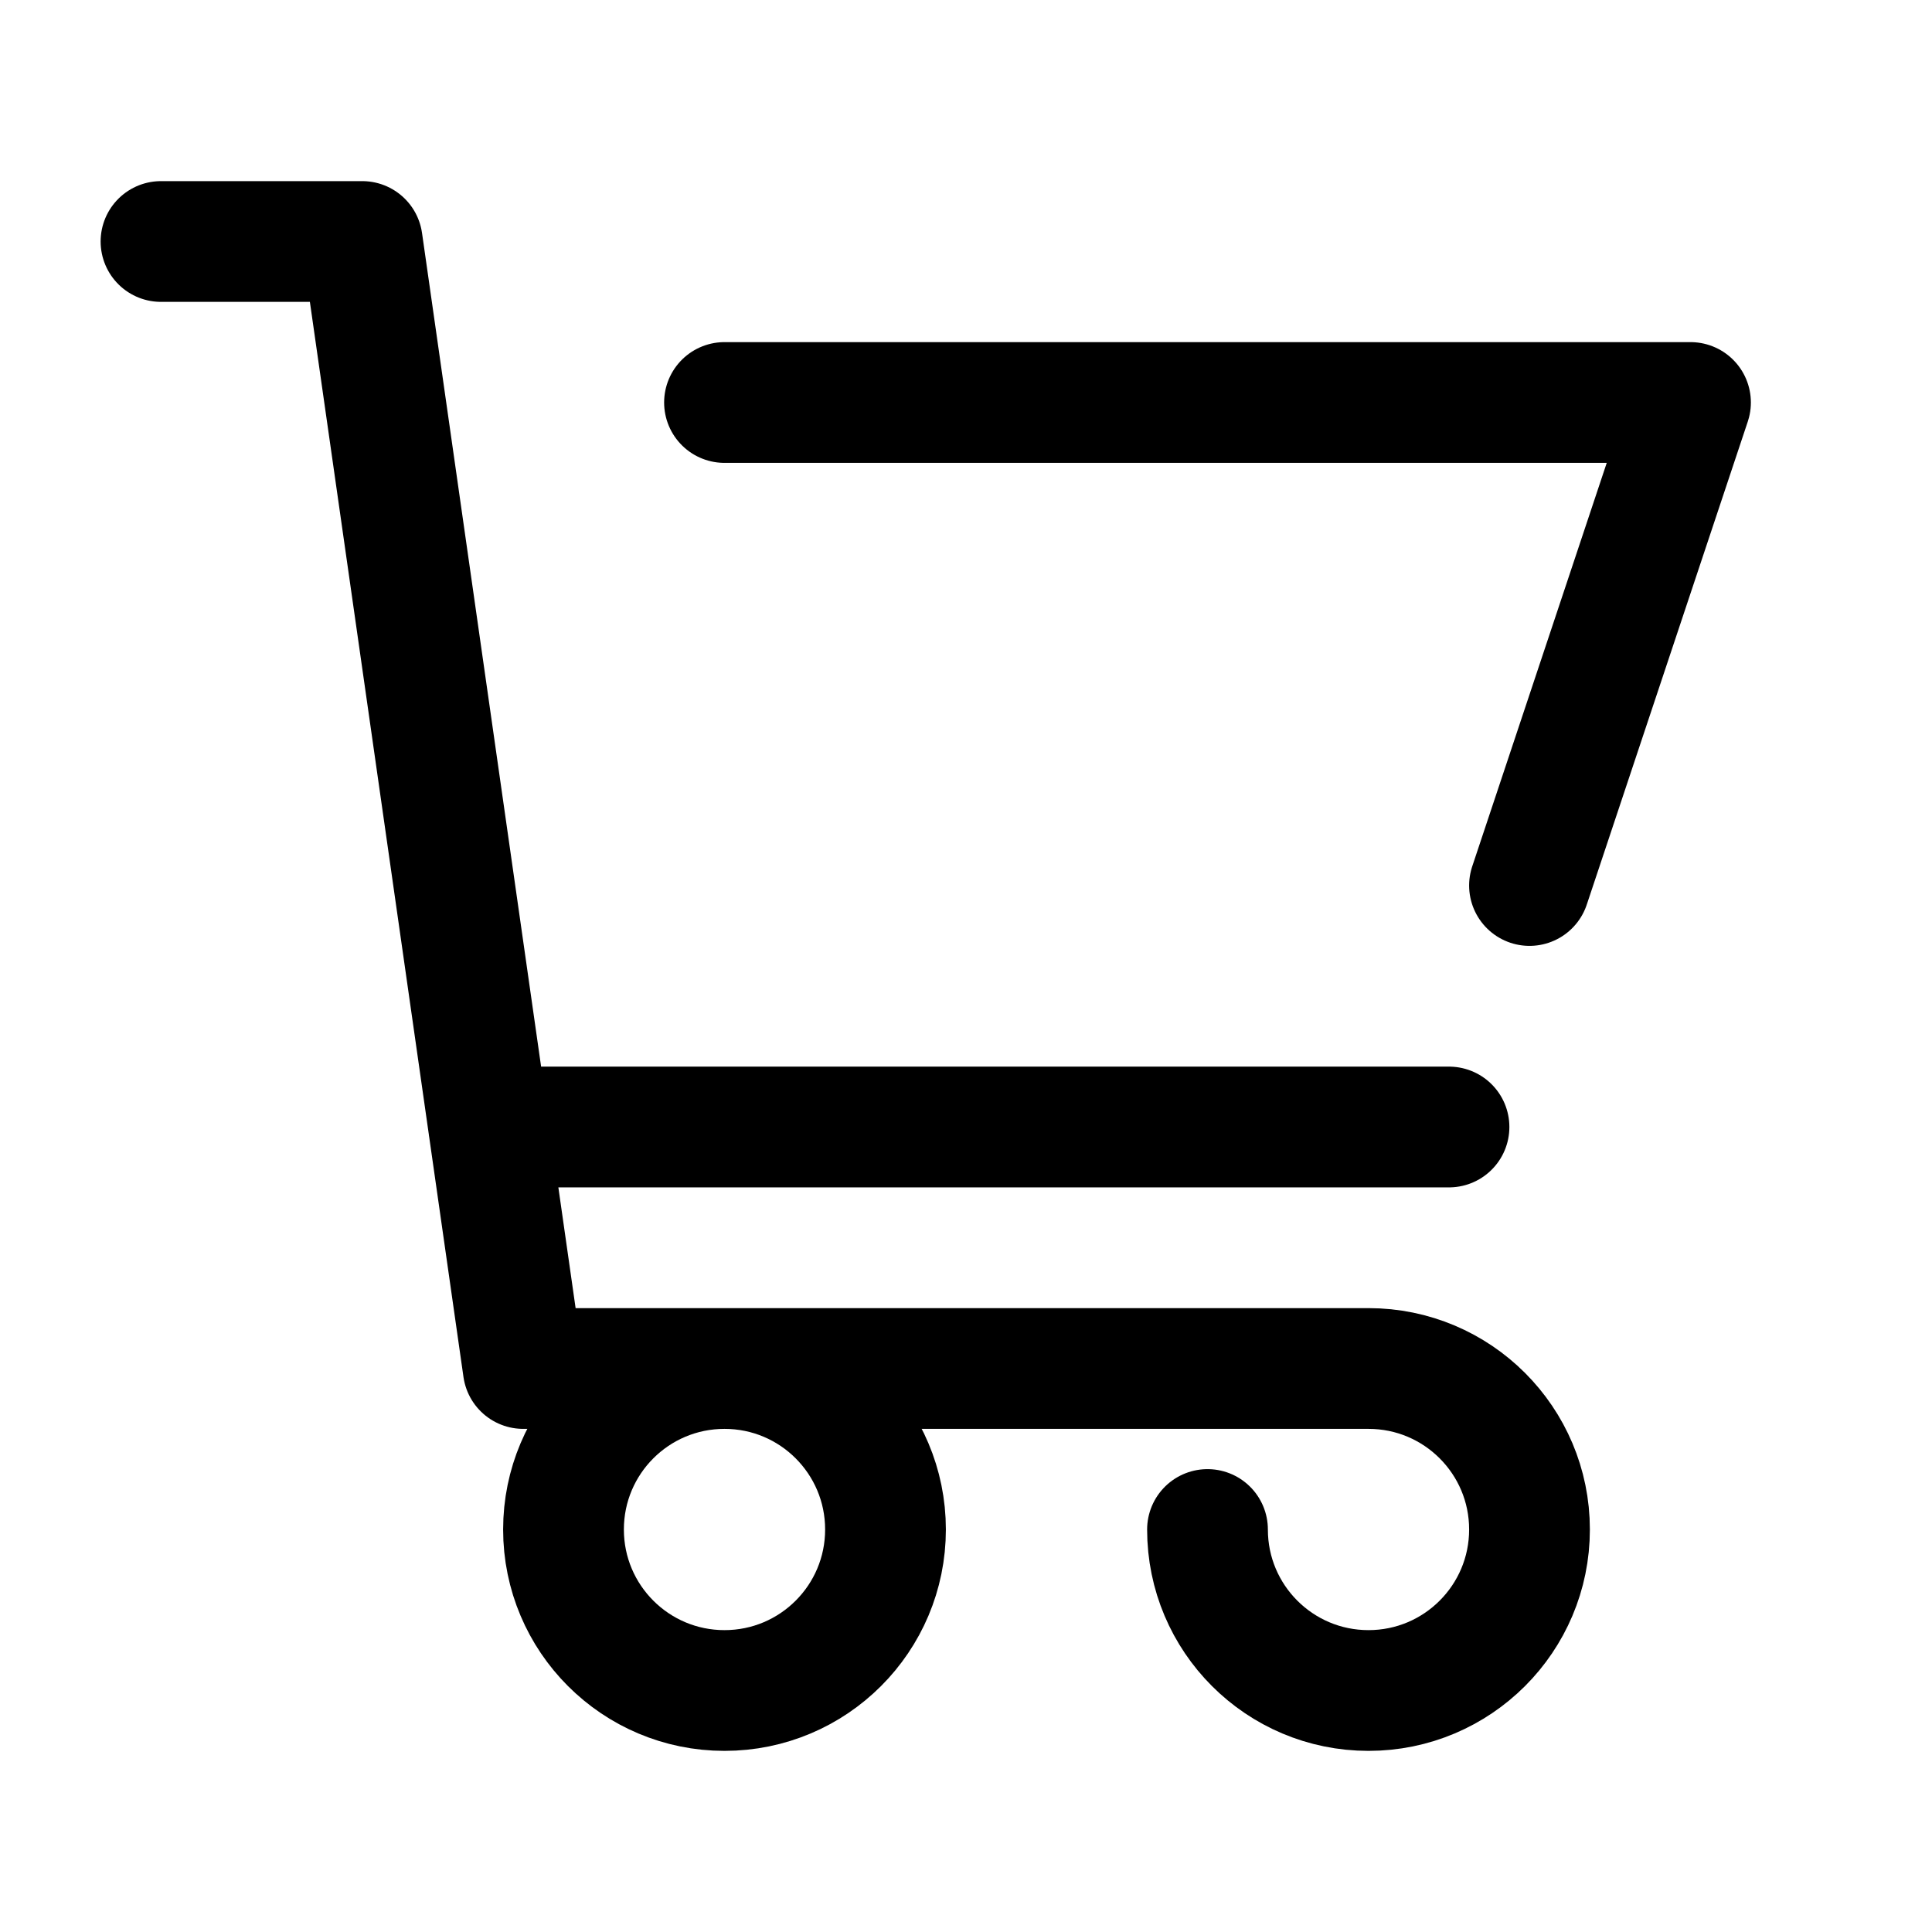
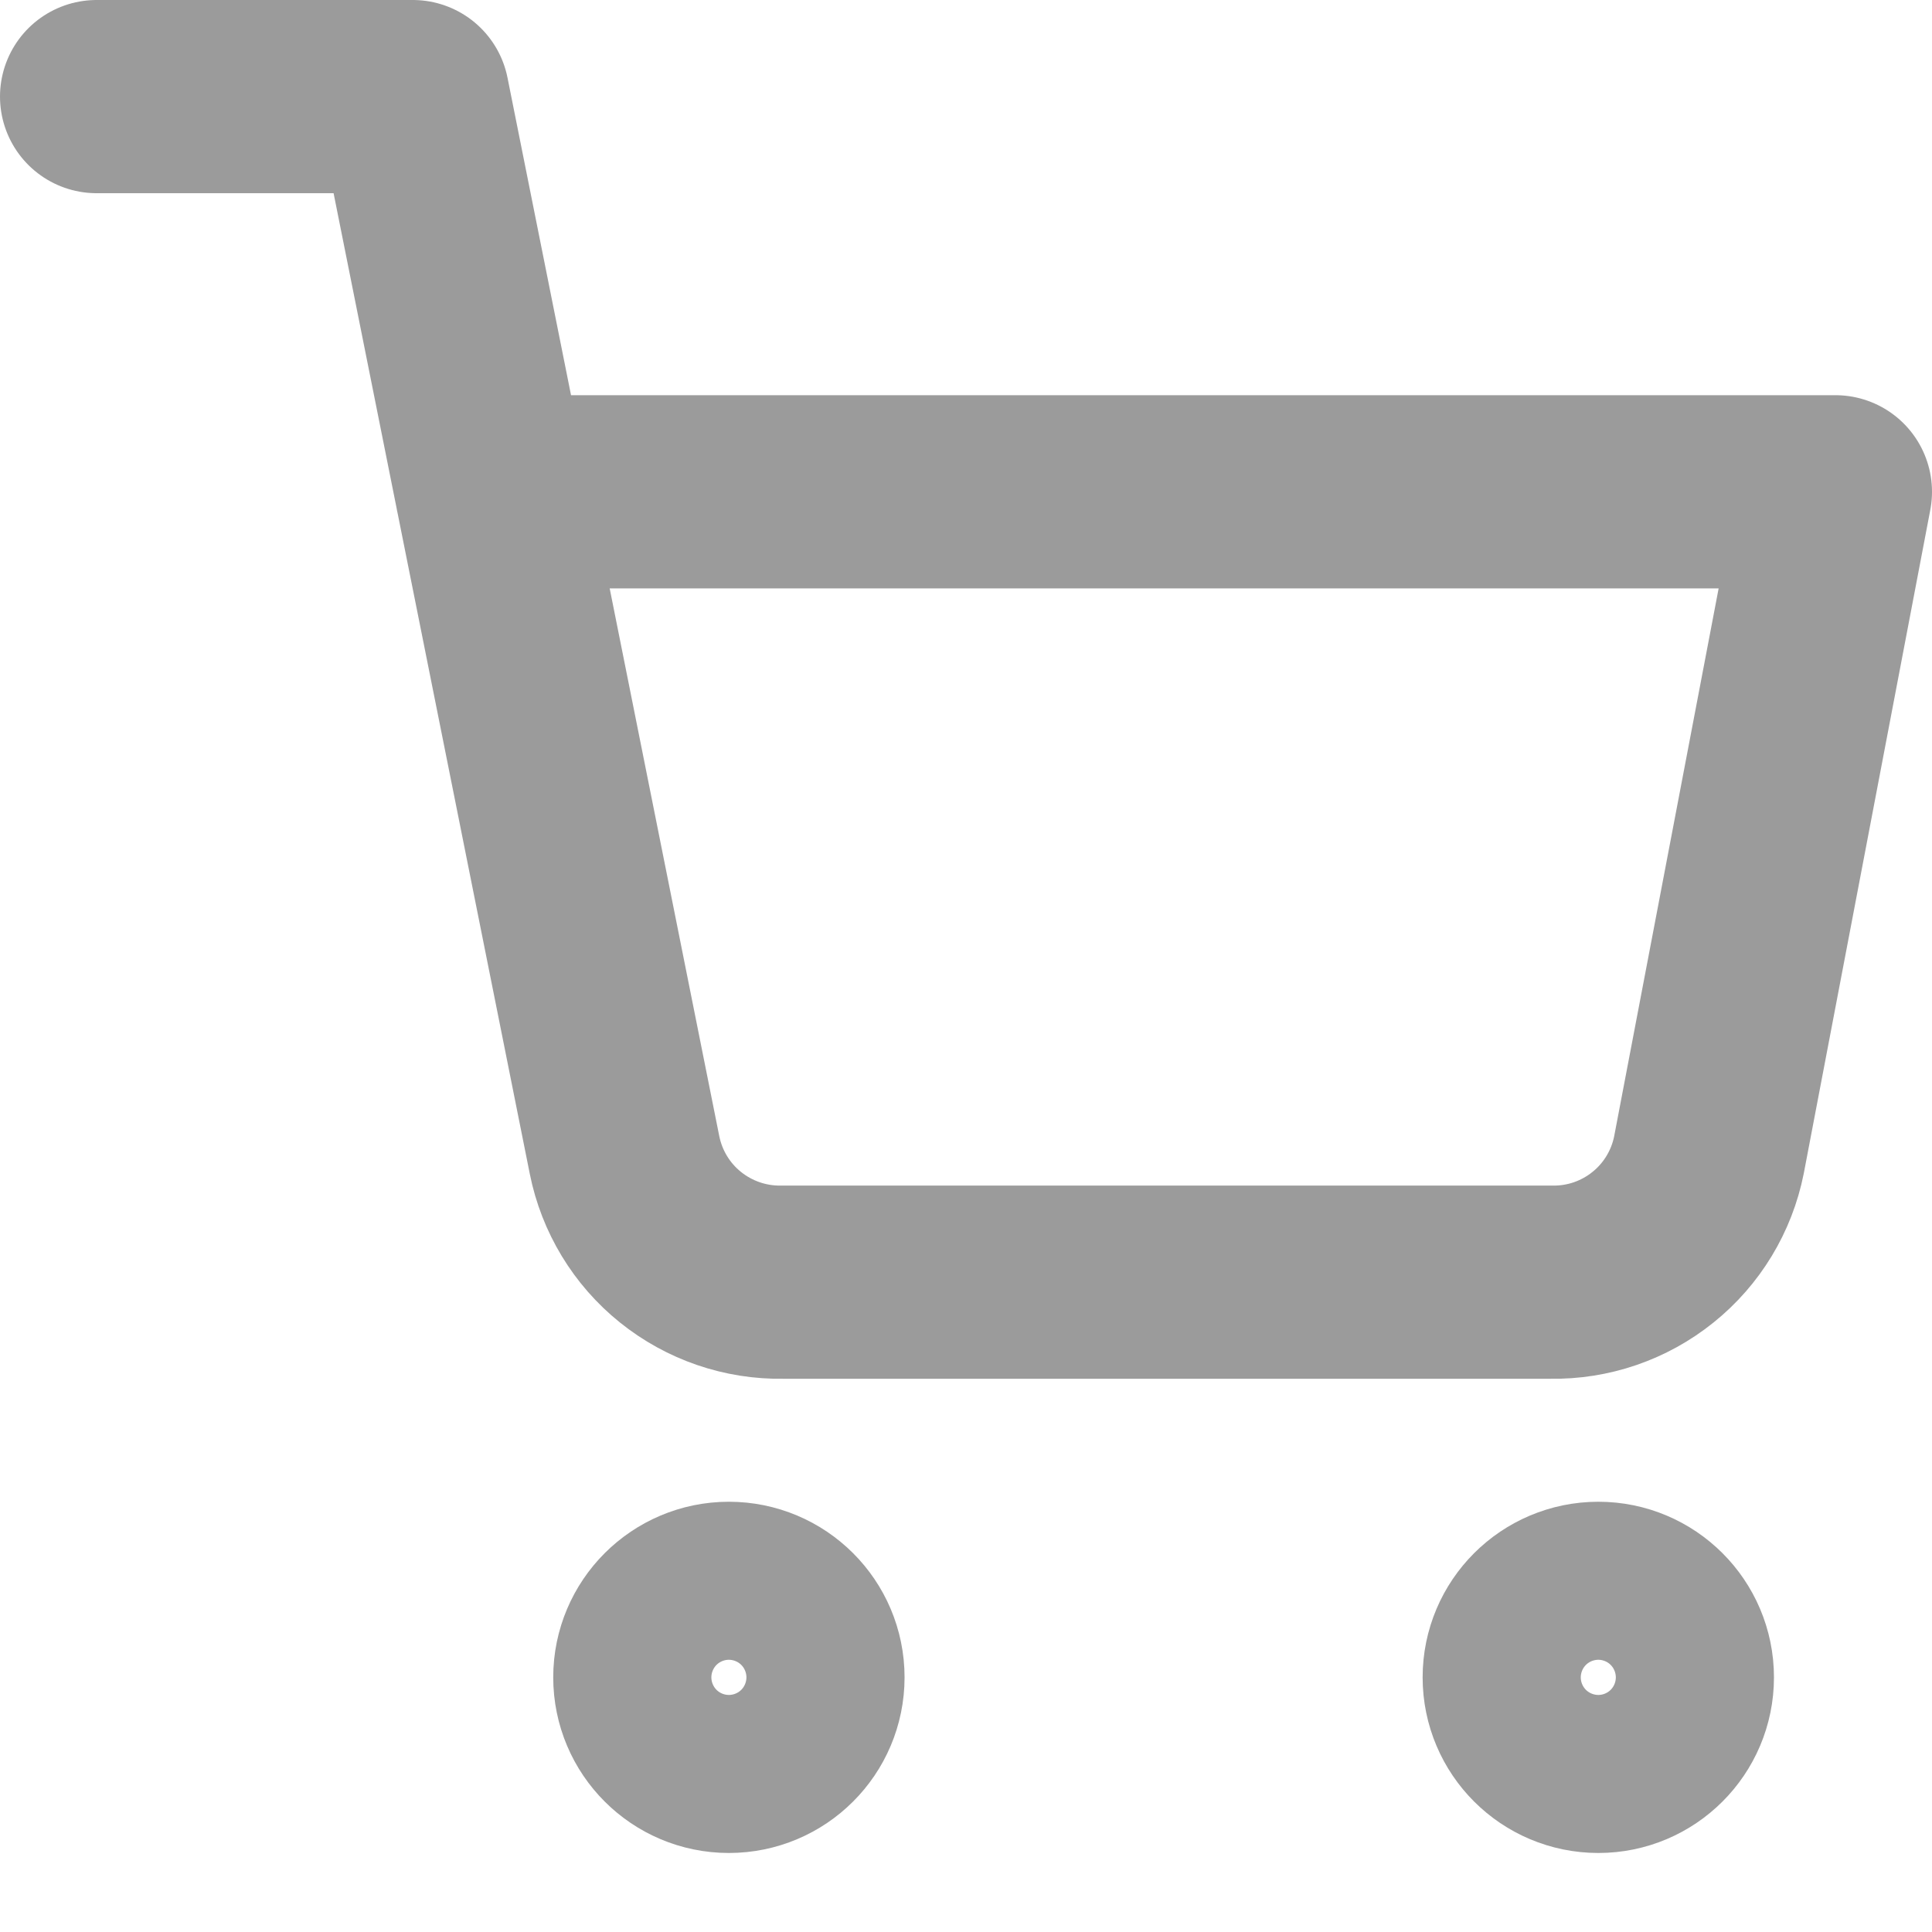
- <svg xmlns="http://www.w3.org/2000/svg" width="800px" height="800px" viewBox="0 0 24 24" fill="none">
-   <path d="M2 3H4.5L6.5 17H17C18.105 17 19 17.895 19 19C19 20.105 18.105 21 17 21C15.895 21 15 20.105 15 19M9 5H21L19 11M18 14H6.071M11 19C11 20.105 10.105 21 9 21C7.895 21 7 20.105 7 19C7 17.895 7.895 17 9 17C10.105 17 11 17.895 11 19Z" stroke="#000000" stroke-width="1.5" stroke-linecap="round" stroke-linejoin="round" />
+ <svg xmlns="http://www.w3.org/2000/svg" width="20" height="20" viewBox="0 0 20 20" fill="none">
+   <path d="M7.545 18.182C7.997 18.182 8.364 17.816 8.364 17.364C8.364 16.912 7.997 16.546 7.545 16.546C7.094 16.546 6.727 16.912 6.727 17.364C6.727 17.816 7.094 18.182 7.545 18.182Z" stroke="#9B9B9B" stroke-width="2" stroke-linecap="round" stroke-linejoin="round" />
+   <path d="M16.546 18.182C16.997 18.182 17.364 17.816 17.364 17.364C17.364 16.912 16.997 16.546 16.546 16.546C16.094 16.546 15.727 16.912 15.727 17.364C15.727 17.816 16.094 18.182 16.546 18.182Z" stroke="#9B9B9B" stroke-width="2" stroke-linecap="round" stroke-linejoin="round" />
+   <path d="M1 1H4.273L6.465 11.956C6.54 12.332 6.745 12.671 7.044 12.911C7.344 13.152 7.718 13.28 8.102 13.273H16.055C16.439 13.28 16.813 13.152 17.112 12.911C17.411 12.671 17.616 12.332 17.691 11.956L19 5.091H5.091" stroke="#9B9B9B" stroke-width="2" stroke-linecap="round" stroke-linejoin="round" />
</svg>
